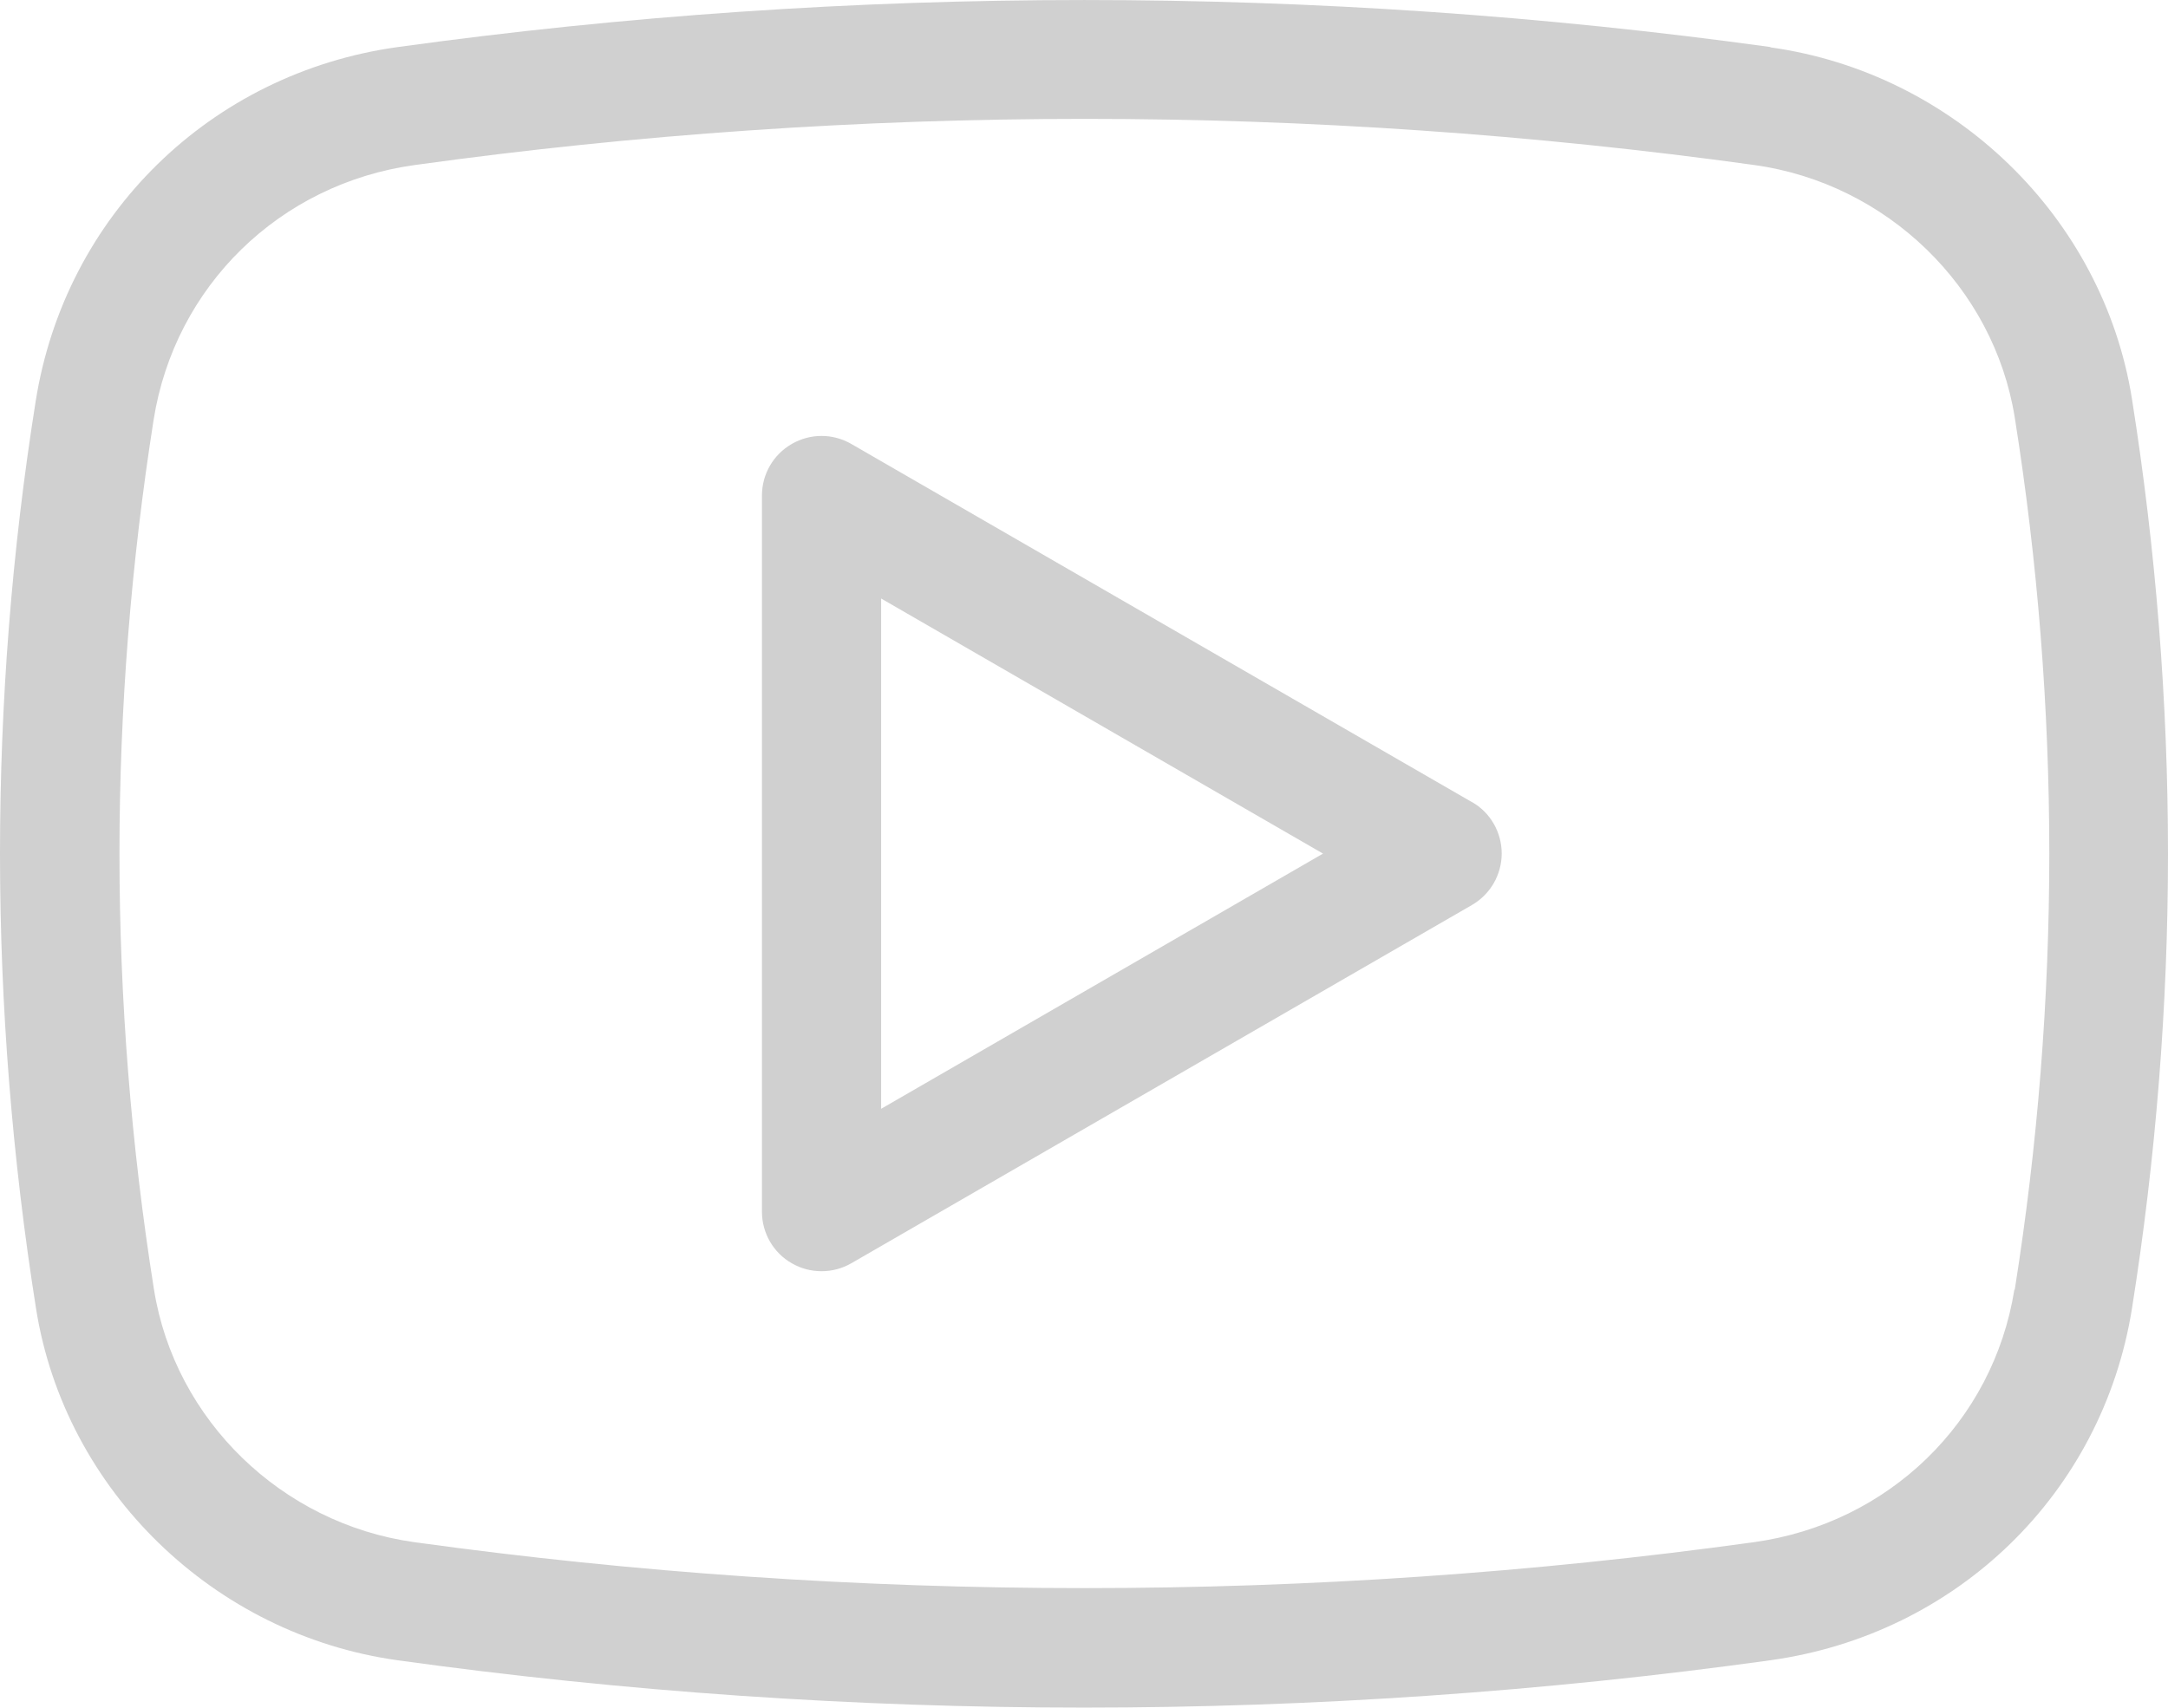
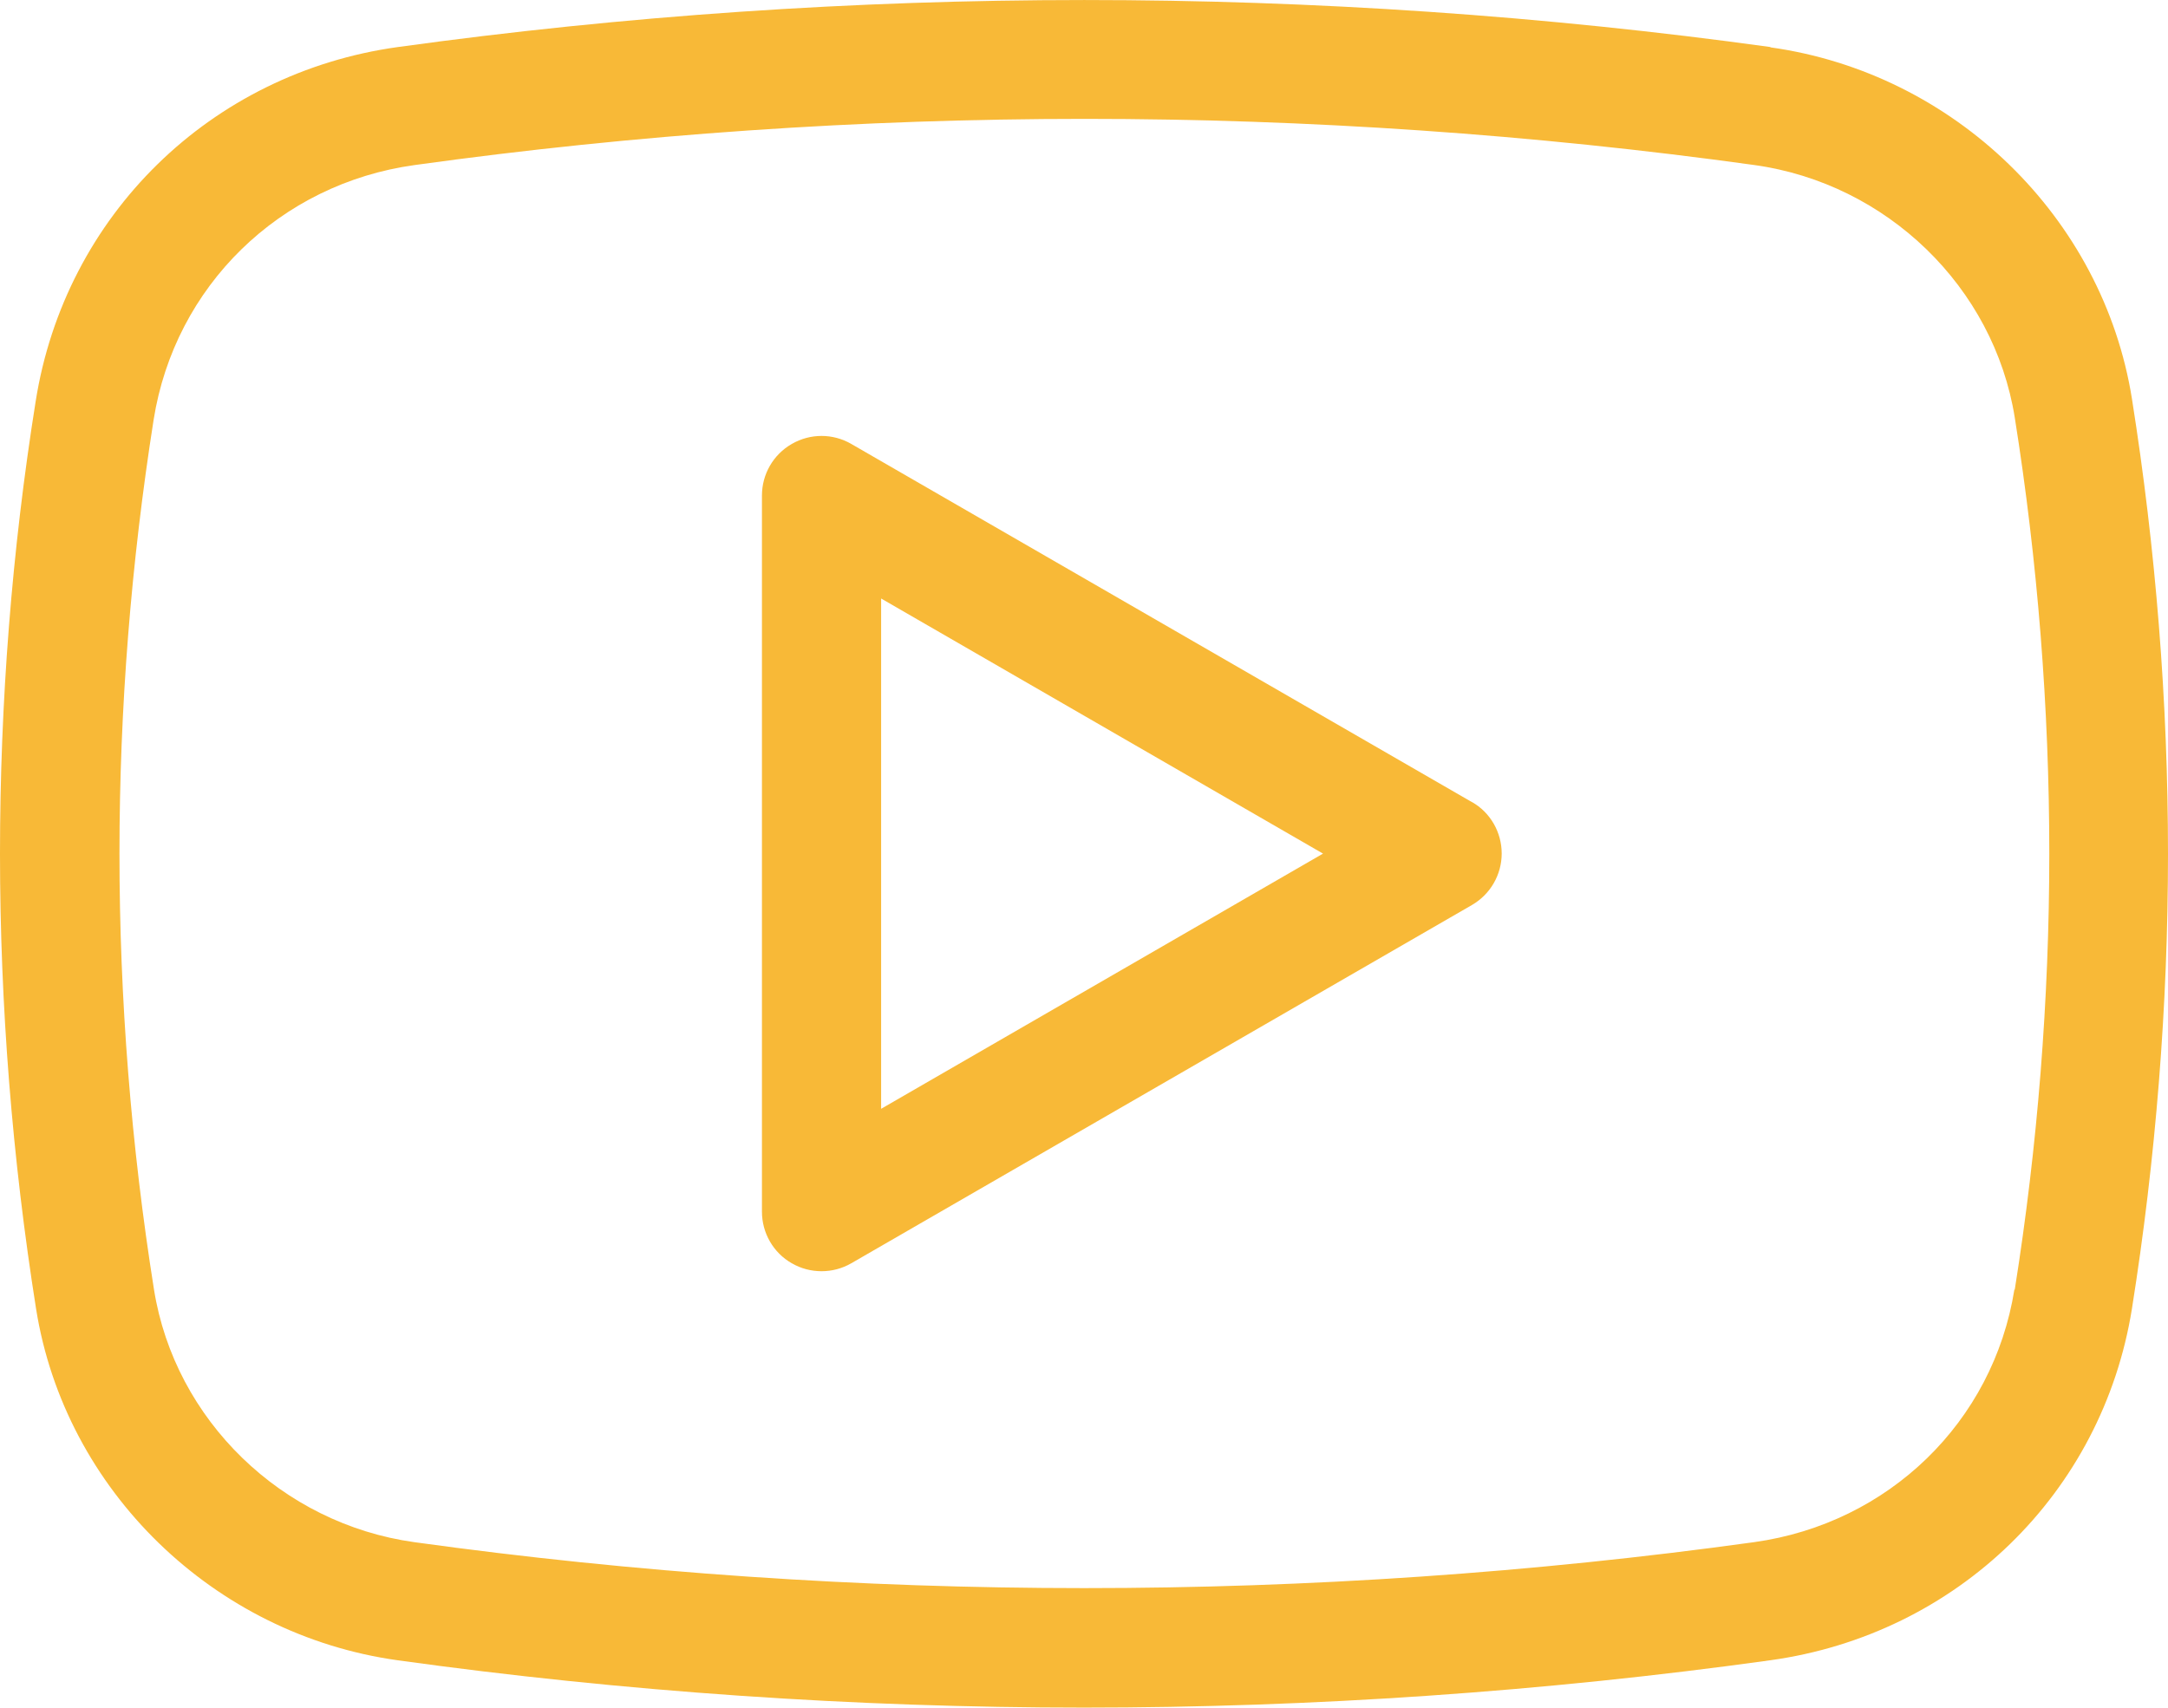
<svg xmlns="http://www.w3.org/2000/svg" preserveAspectRatio="none" overflow="visible" style="display: block;" width="22.848" height="18" viewBox="0 0 22.848 18" fill="none">
  <g id="Group 10">
-     <path id="Vector" d="M18.66 0.496C13.884 -0.165 8.972 -0.165 4.192 0.496C2.221 0.77 0.686 2.269 0.376 4.23C0.125 5.803 0 7.406 0 9C0 10.594 0.129 12.213 0.38 13.795C0.684 15.71 2.253 17.231 4.19 17.501C6.578 17.833 9.014 18 11.424 18C13.834 18 16.269 17.833 18.657 17.501C20.625 17.228 22.156 15.741 22.468 13.795C22.719 12.214 22.848 10.601 22.848 9C22.848 7.399 22.719 5.787 22.468 4.204C22.163 2.29 20.594 0.769 18.657 0.499L18.66 0.496ZM21.229 13.594C21.006 14.988 19.905 16.058 18.487 16.256C13.824 16.902 9.028 16.902 4.365 16.256C2.969 16.061 1.843 14.969 1.623 13.594C1.382 12.079 1.259 10.531 1.259 8.998C1.259 7.463 1.382 5.932 1.619 4.425C1.842 3.017 2.947 1.937 4.369 1.74C6.7 1.416 9.076 1.253 11.43 1.253C13.783 1.253 16.159 1.416 18.491 1.74C19.887 1.935 21.013 3.027 21.233 4.401C21.474 5.916 21.597 7.464 21.597 8.998C21.597 10.532 21.474 12.079 21.233 13.594L21.229 13.594Z" fill="#D0D0D0" />
-     <path id="Vector_2" d="M15.512 8.455L8.972 4.68C8.777 4.567 8.539 4.567 8.344 4.68C8.149 4.792 8.03 4.999 8.03 5.223V12.773C8.03 12.996 8.149 13.205 8.344 13.316C8.441 13.372 8.548 13.4 8.658 13.4C8.768 13.4 8.875 13.372 8.972 13.316L15.512 9.54C15.707 9.427 15.826 9.22 15.826 8.997C15.826 8.774 15.707 8.564 15.512 8.454V8.455ZM9.286 11.688V6.309L13.943 8.998L9.286 11.688Z" fill="#D0D0D0" />
+     <path id="Vector" d="M18.66 0.496C13.884 -0.165 8.972 -0.165 4.192 0.496C2.221 0.77 0.686 2.269 0.376 4.23C0.125 5.803 0 7.406 0 9C0 10.594 0.129 12.213 0.38 13.795C0.684 15.71 2.253 17.231 4.19 17.501C6.578 17.833 9.014 18 11.424 18C13.834 18 16.269 17.833 18.657 17.501C20.625 17.228 22.156 15.741 22.468 13.795C22.719 12.214 22.848 10.601 22.848 9C22.848 7.399 22.719 5.787 22.468 4.204C22.163 2.29 20.594 0.769 18.657 0.499L18.66 0.496ZM21.229 13.594C21.006 14.988 19.905 16.058 18.487 16.256C13.824 16.902 9.028 16.902 4.365 16.256C2.969 16.061 1.843 14.969 1.623 13.594C1.382 12.079 1.259 10.531 1.259 8.998C1.259 7.463 1.382 5.932 1.619 4.425C1.842 3.017 2.947 1.937 4.369 1.74C6.7 1.416 9.076 1.253 11.43 1.253C13.783 1.253 16.159 1.416 18.491 1.74C19.887 1.935 21.013 3.027 21.233 4.401C21.474 5.916 21.597 7.464 21.597 8.998C21.597 10.532 21.474 12.079 21.233 13.594L21.229 13.594Z" fill="#F8B937" />
+     <path id="Vector_2" d="M15.512 8.455L8.972 4.68C8.777 4.567 8.539 4.567 8.344 4.68C8.149 4.792 8.03 4.999 8.03 5.223V12.773C8.03 12.996 8.149 13.205 8.344 13.316C8.441 13.372 8.548 13.4 8.658 13.4C8.768 13.4 8.875 13.372 8.972 13.316L15.512 9.54C15.707 9.427 15.826 9.22 15.826 8.997C15.826 8.774 15.707 8.564 15.512 8.454V8.455ZM9.286 11.688V6.309L13.943 8.998L9.286 11.688Z" fill="#F8B937" />
  </g>
</svg>
